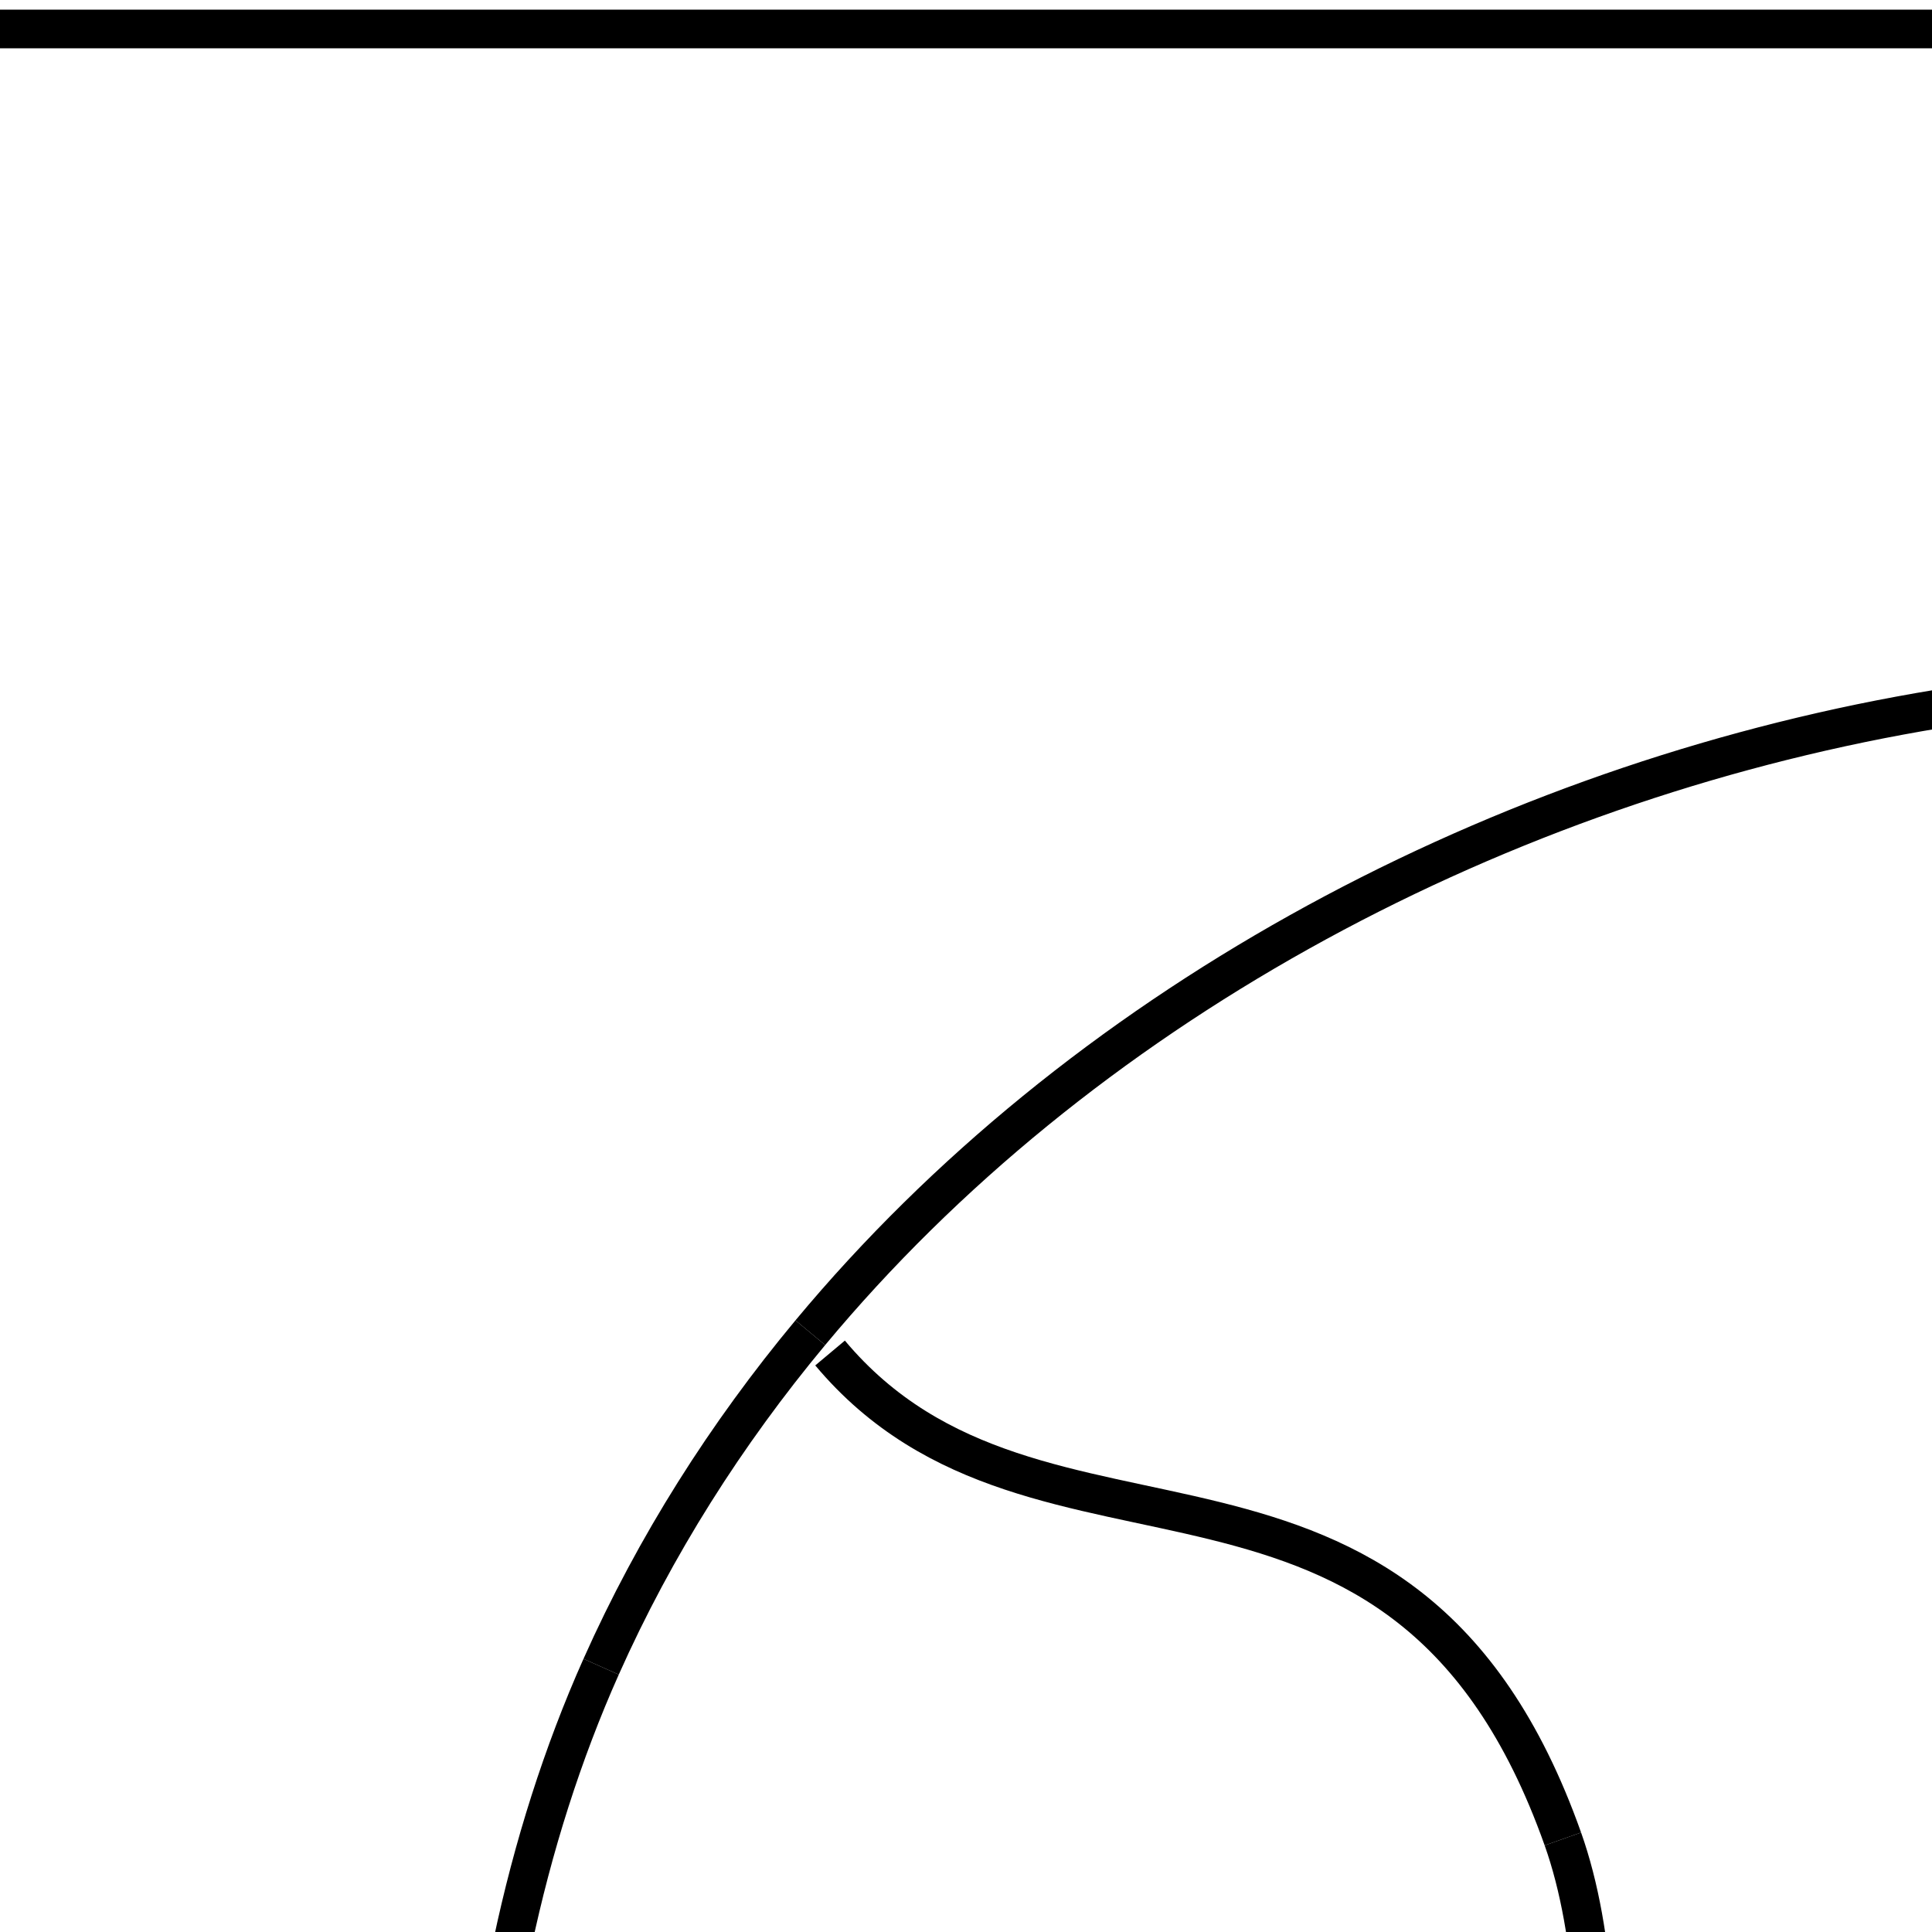
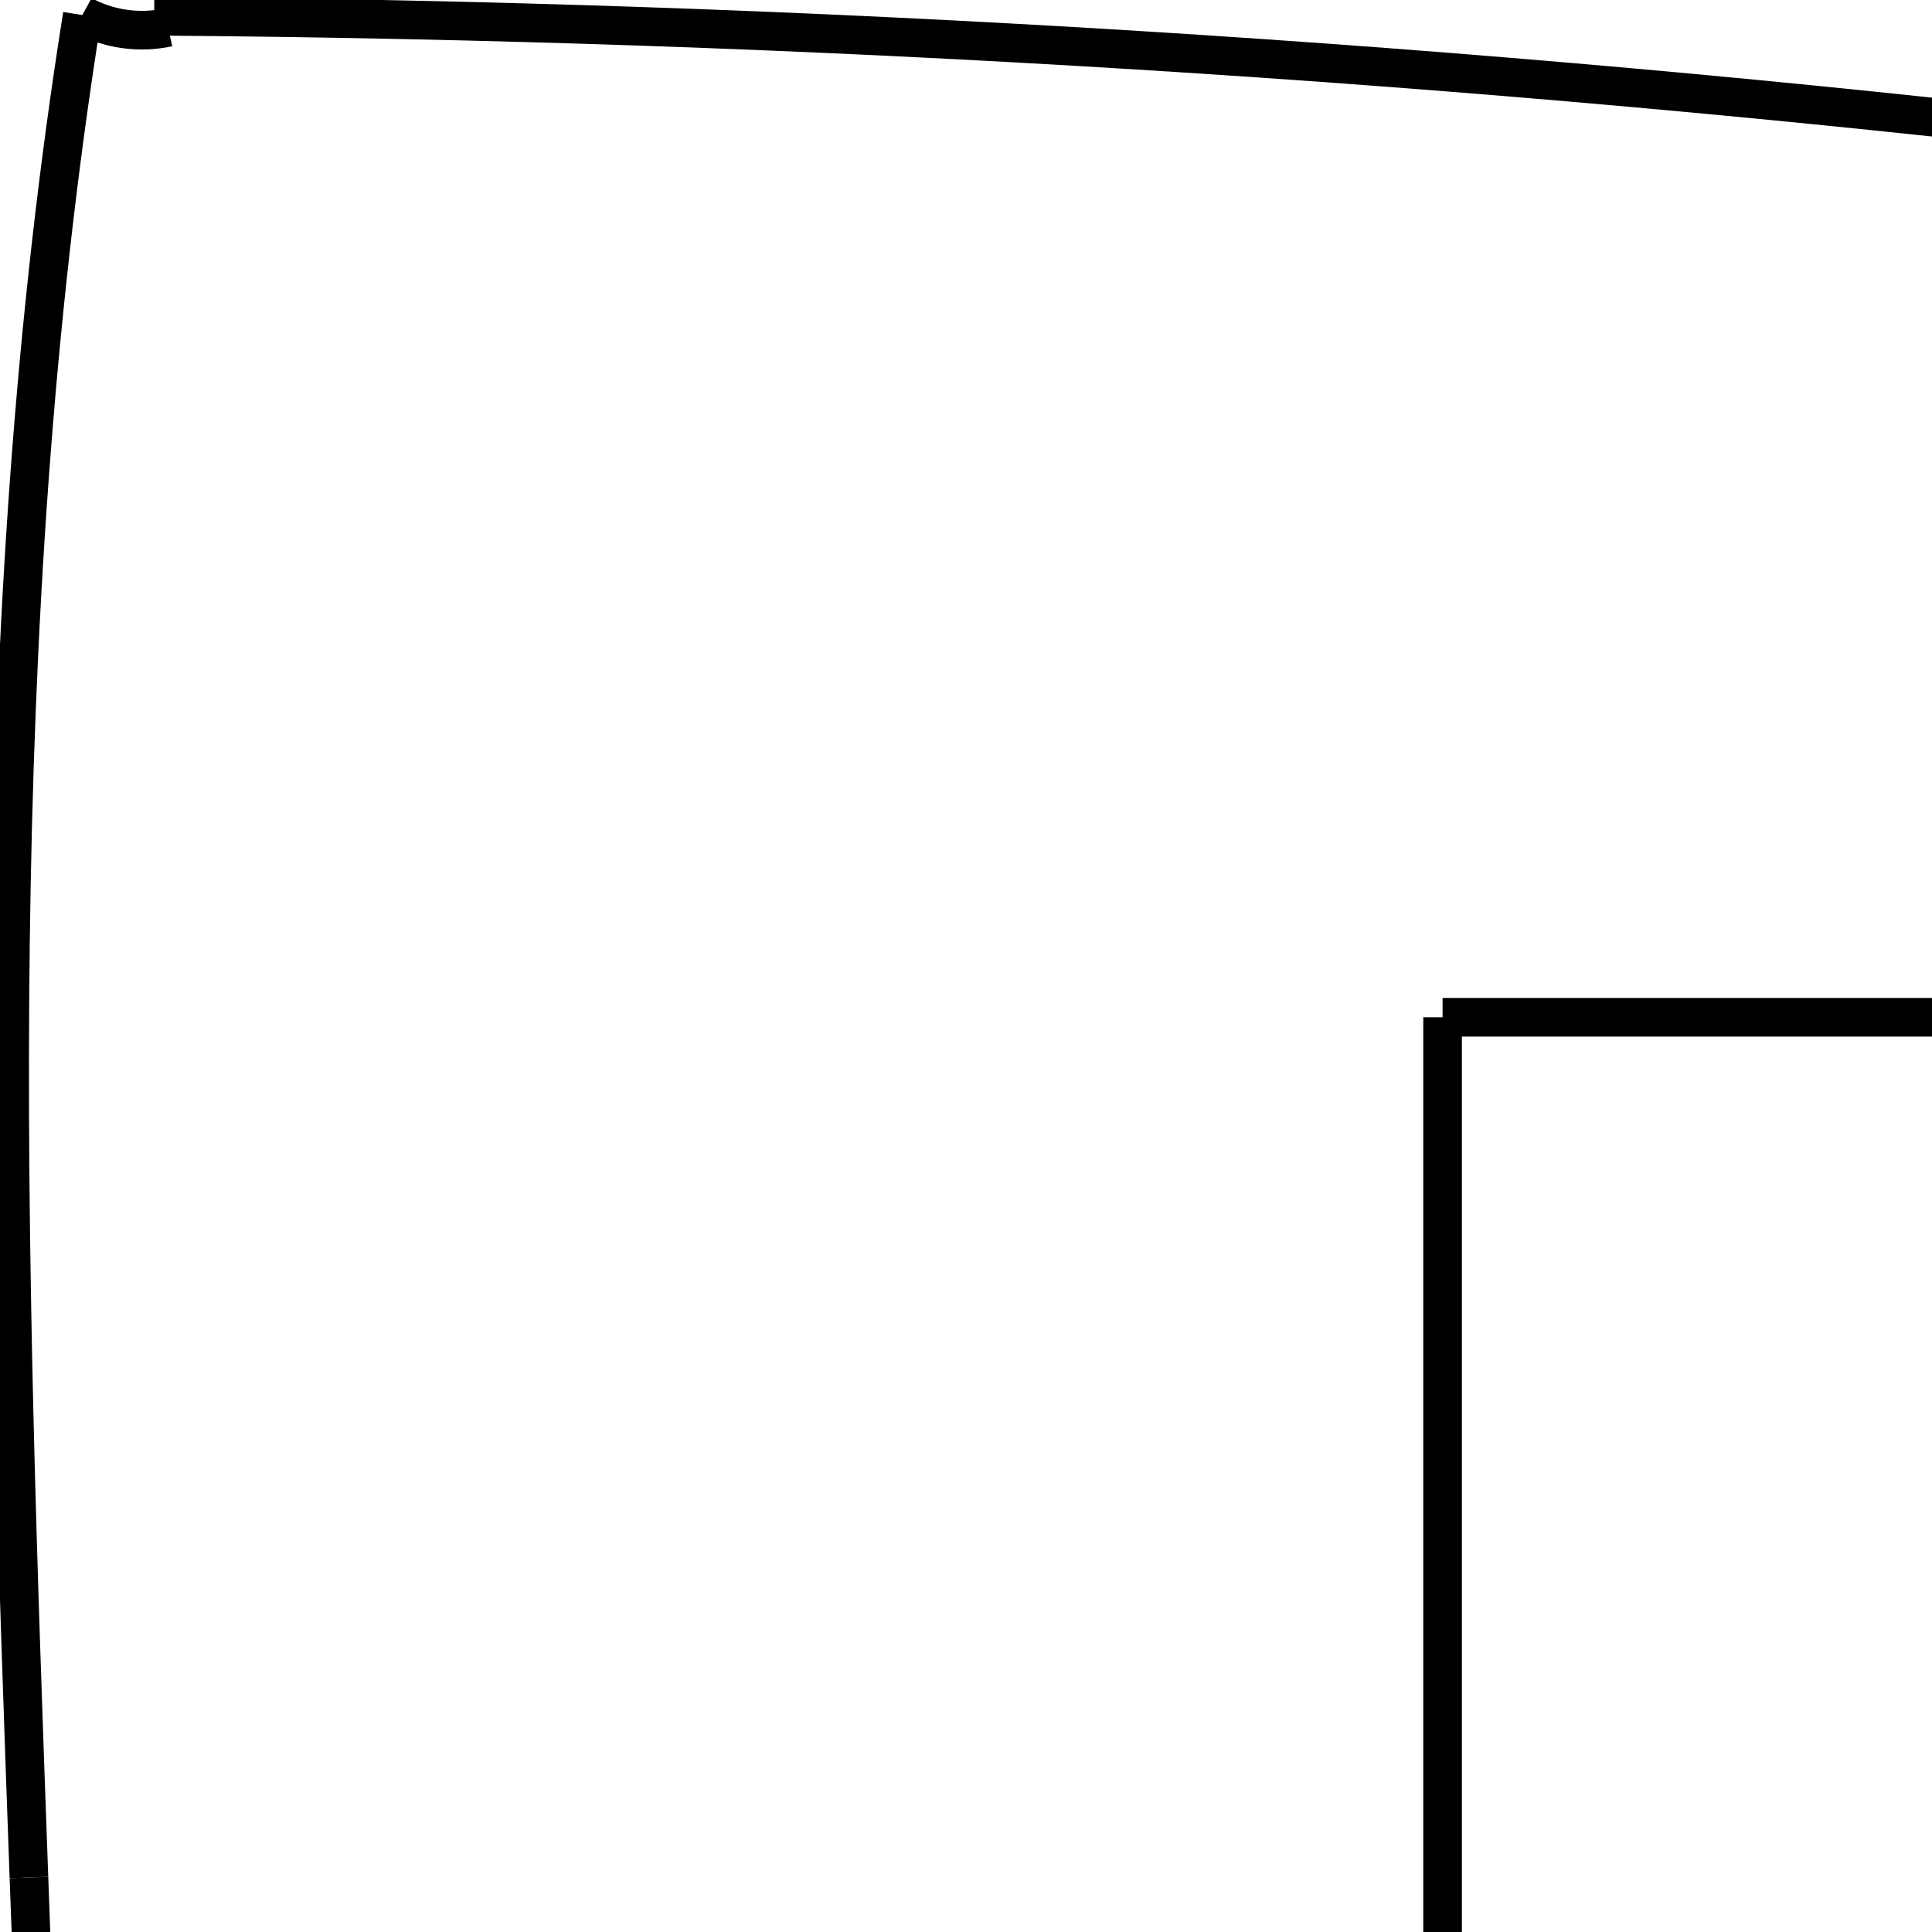
<svg xmlns="http://www.w3.org/2000/svg" baseProfile="full" height="100" version="1.1" width="100">
  <defs />
-   <line stroke="black" stroke-width="2" x1="-2.966" x2="229.113" y1="1.5" y2="1.5" />
-   <line stroke="black" stroke-width="2" x1="229.113" x2="229.113" y1="1.5" y2="233.579" />
-   <line stroke="black" stroke-width="2" x1="229.113" x2="-2.966" y1="233.579" y2="233.579" />
-   <line stroke="black" stroke-width="2" x1="-2.966" x2="-2.966" y1="233.579" y2="1.5" />
-   <path d="M 41.942,68.98 C 37.584,74.219 33.91,80.0 31.114,86.269" fill="none" stroke="black" stroke-width="2" />
-   <path d="M 31.114,86.269 C 23.136,104.156 22.448,128.023 30.39,146.018" fill="none" stroke="black" stroke-width="2" />
-   <path d="M 30.39,146.018 C 32.226,150.179 34.409,154.115 36.891,157.808" fill="none" stroke="black" stroke-width="2" />
-   <path d="M 176.5,67.5 C 171.555,60.218 165.893,53.421 158.893,48.348" fill="none" stroke="black" stroke-width="2" />
-   <path d="M 158.893,48.348 C 125.487,24.137 69.766,35.53 41.942,68.98" fill="none" stroke="black" stroke-width="2" />
-   <path d="M 36.891,157.808 C 64.31,198.601 128.306,209.766 166.5,167.5" fill="none" stroke="black" stroke-width="2" />
-   <path d="M 42.964,70.031 C 53.818,82.981 72.618,71.863 80.894,95.184" fill="none" stroke="black" stroke-width="2" />
-   <path d="M 80.894,95.184 C 84.384,105.02 81.922,122.488 78.675,132.286" fill="none" stroke="black" stroke-width="2" />
-   <path d="M 78.675,132.286 C 70.545,156.818 52.746,144.905 38.041,156.835" fill="none" stroke="black" stroke-width="2" />
-   <line stroke="black" stroke-width="2" x1="38.041" x2="36.891" y1="156.835" y2="157.808" />
-   <path d="M 166.5,167.5 C 184.026,146.046 190.851,129.771 189.97,106.952" fill="none" stroke="black" stroke-width="2" />
-   <path d="M 189.97,106.952 C 189.424,92.814 185.394,80.666 176.5,67.5" fill="none" stroke="black" stroke-width="2" />
-   <path d="M 176.5,67.5 C 162.824,84.239 142.542,70.7 124.127,82.523" fill="none" stroke="black" stroke-width="2" />
-   <path d="M 124.127,82.523 C 101.588,96.993 100.88,125.778 119.062,142.128" fill="none" stroke="black" stroke-width="2" />
-   <path d="M 119.062,142.128 C 132.572,154.276 154.293,151.112 165.864,166.805" fill="none" stroke="black" stroke-width="2" />
-   <line stroke="black" stroke-width="2" x1="165.864" x2="166.5" y1="166.805" y2="167.501" />
+   <line stroke="black" stroke-width="2" x1="74.668" x2="273.929" y1="52.654" y2="52.654" />
+   <line stroke="black" stroke-width="2" x1="273.929" x2="273.929" y1="52.654" y2="251.916" />
+   <line stroke="black" stroke-width="2" x1="273.929" x2="74.668" y1="251.916" y2="251.916" />
+   <line stroke="black" stroke-width="2" x1="74.668" x2="74.668" y1="251.916" y2="52.654" />
+   <path d="M 109.143,125.58 C 123.684,124.43 138.221,120.758 152.684,122.659" fill="none" stroke="black" stroke-width="2" />
+   <path d="M 152.684,122.659 C 165.584,124.356 177.743,130.55 187.205,139.479" fill="none" stroke="black" stroke-width="2" />
+   <path d="M 187.205,139.479 C 196.667,148.408 203.482,159.984 207.402,172.39" fill="none" stroke="black" stroke-width="2" />
+   <path d="M 207.402,172.39 C 209.655,179.526 210.983,187.1 209.92,194.506" fill="none" stroke="black" stroke-width="2" />
+   <path d="M 209.92,194.506 C 208.935,201.351 205.94,207.788 202.102,213.54" fill="none" stroke="black" stroke-width="2" />
+   <path d="M 86.32,231.637 C 79.271,224.683 73.281,216.488 69.873,207.19" fill="none" stroke="black" stroke-width="2" />
+   <path d="M 69.873,207.19 C 63.18,188.933 67.182,168.011 76.779,151.096" fill="none" stroke="black" stroke-width="2" />
+   <path d="M 76.779,151.096 C 83.772,138.773 95.144,128.373 109.004,125.434" fill="none" stroke="black" stroke-width="2" />
+   <path d="M 140.843,11.852 C 152.268,23.007 177.304,30.951 190.326,40.5" fill="none" stroke="black" stroke-width="2" />
+   <path d="M 190.326,40.5 C 204.62,24.544 210.723,13.775 228.09,1.226" fill="none" stroke="black" stroke-width="2" />
+   <path d="M 228.09,1.226 C 227.018,21.77 222.673,33.911 214.2,52.654" fill="none" stroke="black" stroke-width="2" />
+   <path d="M 209.859,82.605 C 206.382,98.14 204.199,123.459 205.319,139.337" fill="none" stroke="black" stroke-width="2" />
+   <path d="M 205.319,139.337 C 195.145,125.464 183.668,104.772 180.777,87.813" fill="none" stroke="black" stroke-width="2" />
+   <path d="M 180.777,87.813 C 161.257,86.641 146.113,93.417 127.422,99.151" fill="none" stroke="black" stroke-width="2" />
+   <path d="M 127.422,99.151 C 134.823,87.601 144.641,77.608 156.066,70.008" fill="none" stroke="black" stroke-width="2" />
+   <path d="M 156.066,70.008 C 157.121,69.305 158.275,68.515 158.597,67.286" fill="none" stroke="black" stroke-width="2" />
+   <path d="M 158.597,67.286 C 158.801,66.518 167.057,59.069 166.888,58.292" fill="none" stroke="black" stroke-width="2" />
+   <path d="M 166.888,58.292 C 162.517,37.795 146.734,31.957 140.844,11.847" fill="none" stroke="black" stroke-width="2" />
+   <path d="M 7.98,0.84 C 41.967,1.087 75.937,3.193 109.694,7.143" fill="none" stroke="black" stroke-width="2" />
+   <path d="M 109.694,7.143 C 110.15,7.195 110.632,7.26 110.979,7.56" fill="none" stroke="black" stroke-width="2" />
+   <path d="M 110.979,7.56 C 111.526,8.024 111.53,8.849 111.491,9.565" fill="none" stroke="black" stroke-width="2" />
+   <path d="M 111.491,9.565 C 109.572,45.011 107.654,80.456 105.735,115.898" fill="none" stroke="black" stroke-width="2" />
+   <path d="M 105.735,115.898 C 105.679,116.901 105.583,118.008 104.871,118.715" fill="none" stroke="black" stroke-width="2" />
+   <path d="M 104.871,118.715 C 104.246,119.336 103.313,119.492 102.44,119.609" fill="none" stroke="black" stroke-width="2" />
+   <path d="M 102.44,119.609 C 70.067,124.019 37.148,120.529 4.858,115.524" fill="none" stroke="black" stroke-width="2" />
+   <path d="M 4.858,115.524 C 4.116,115.407 3.317,115.264 2.792,114.73" fill="none" stroke="black" stroke-width="2" />
+   <path d="M 2.792,114.73 C 2.193,114.118 2.119,113.18 2.084,112.325" fill="none" stroke="black" stroke-width="2" />
+   <path d="M 2.084,112.325 C 1.867,107.277 1.68,102.229 1.498,97.18" fill="none" stroke="black" stroke-width="2" />
+   <path d="M 1.498,97.18 C 0.336,65.003 -0.814,32.578 4.26,0.779" fill="none" stroke="black" stroke-width="2" />
+   <path d="M 4.26,0.779 C 5.601,1.513 7.207,1.743 8.7,1.417" fill="none" stroke="black" stroke-width="2" />
</svg>
